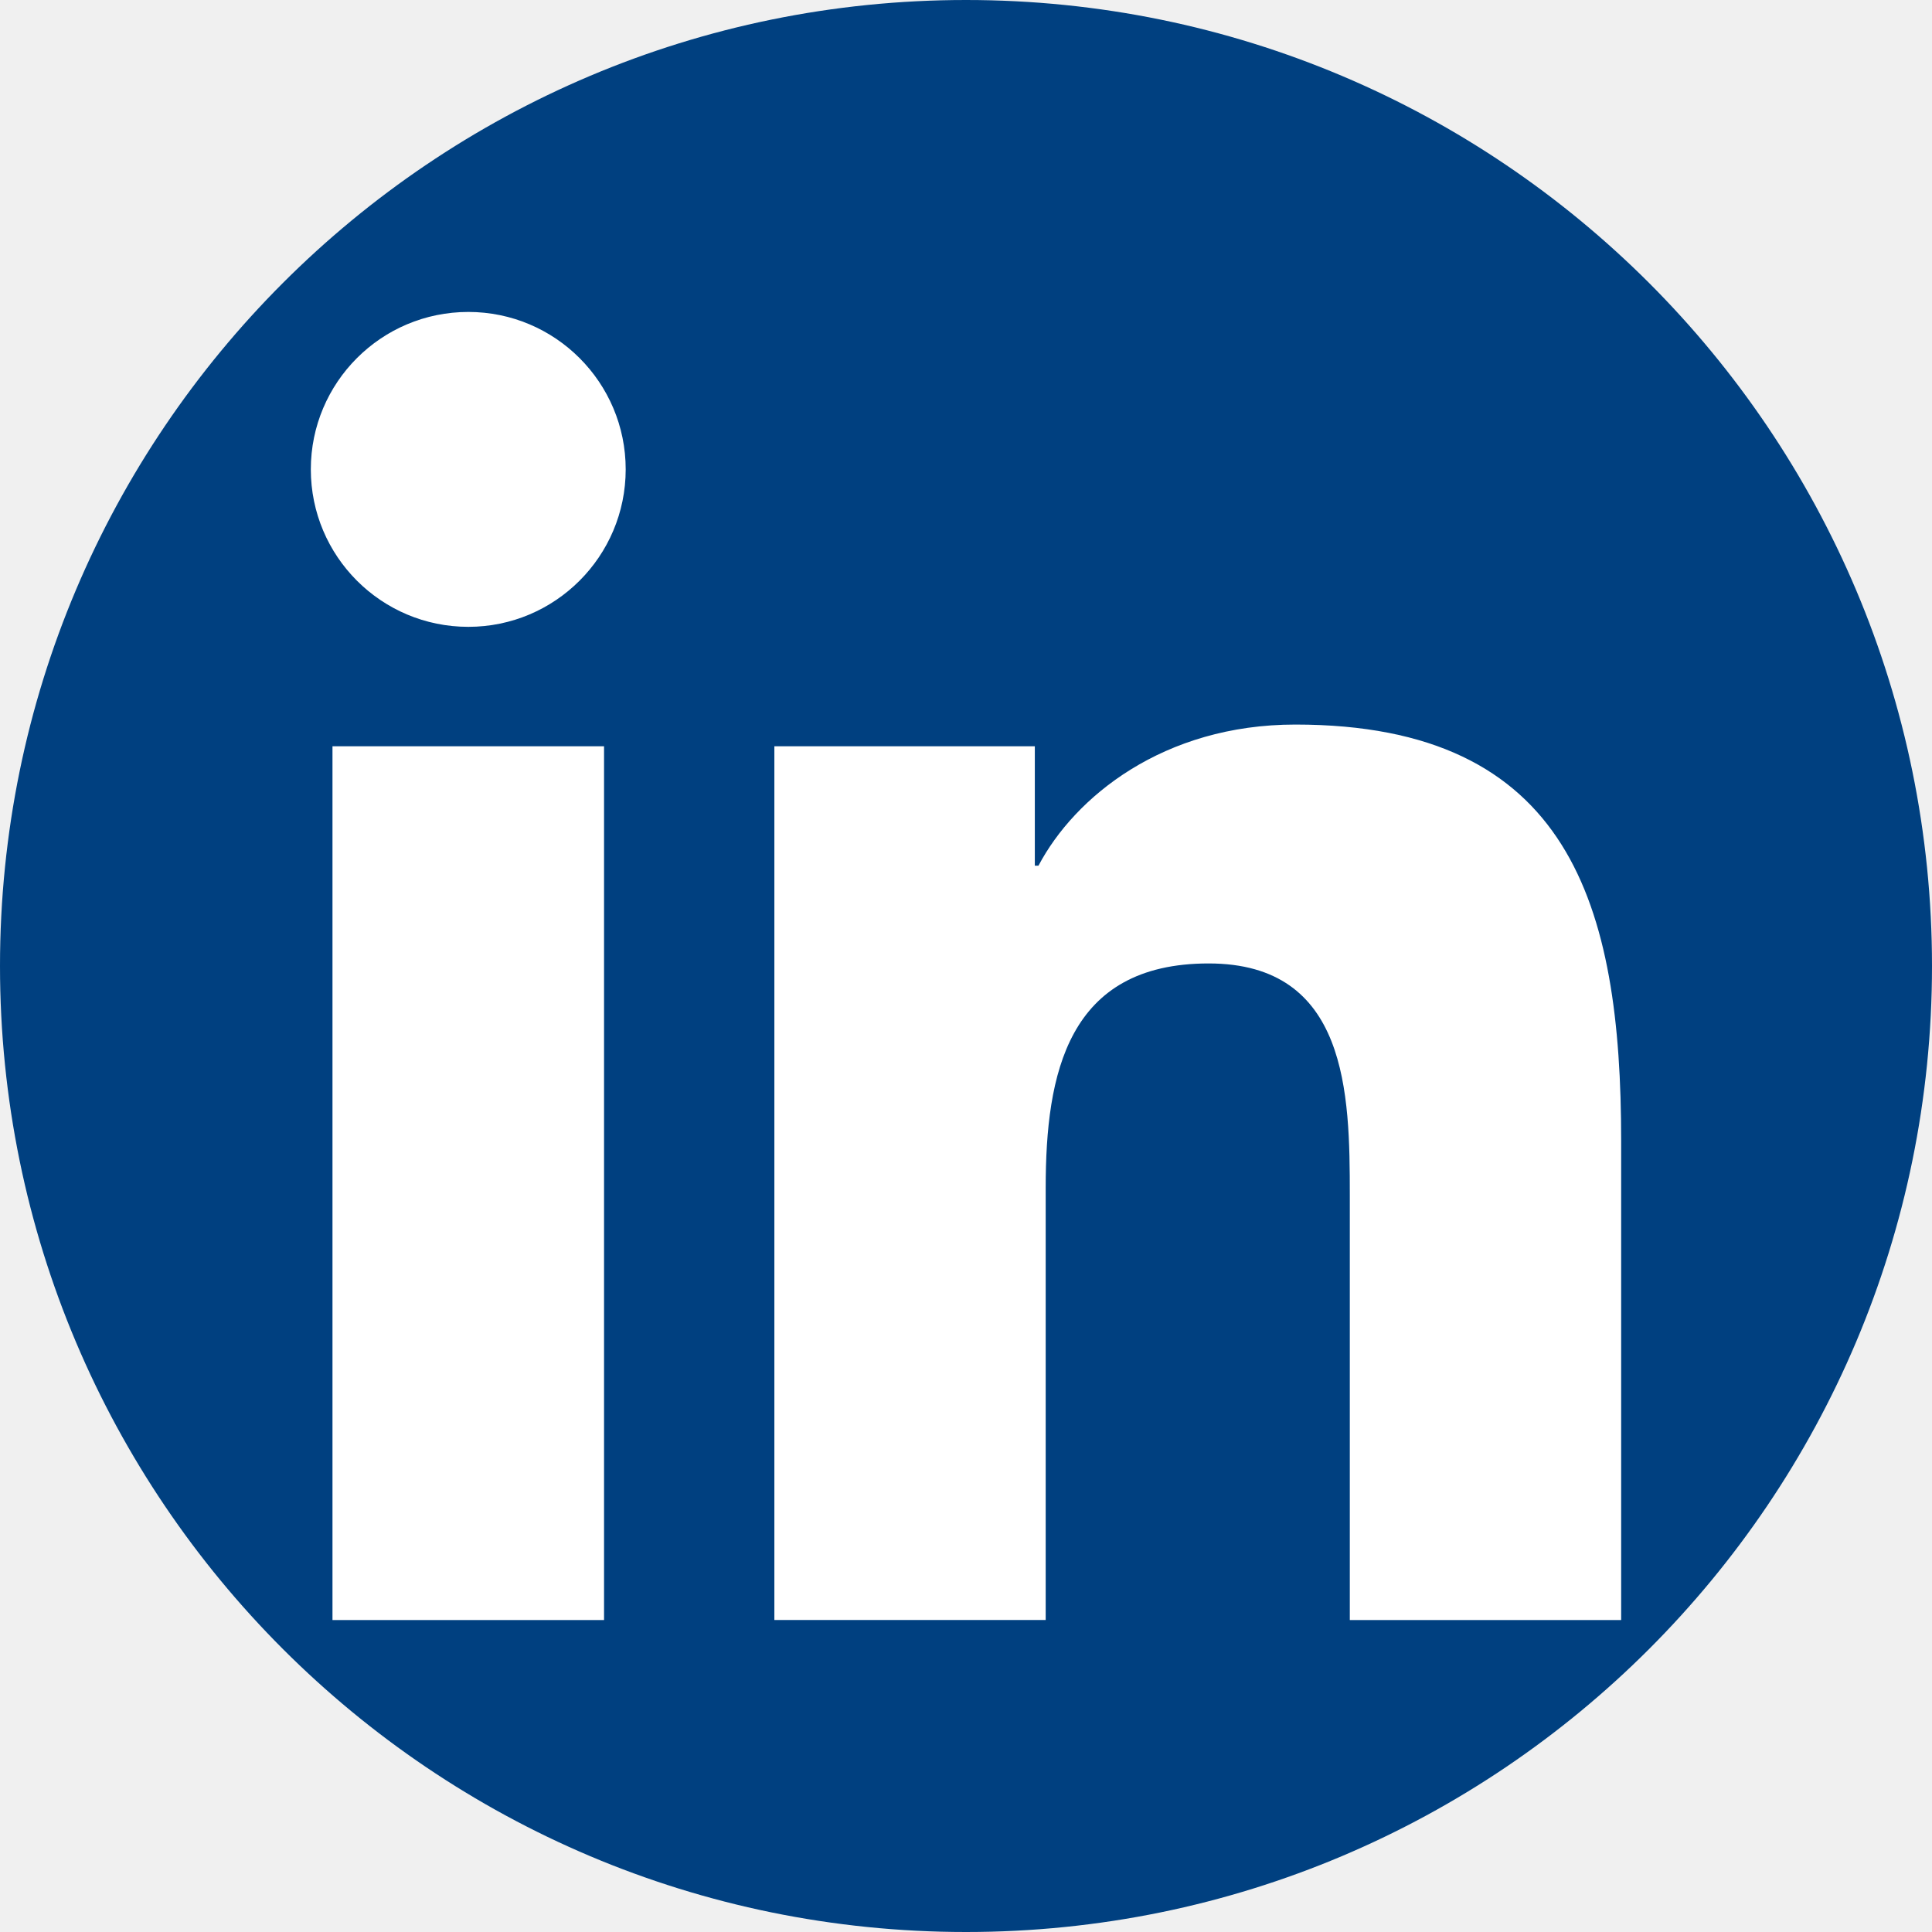
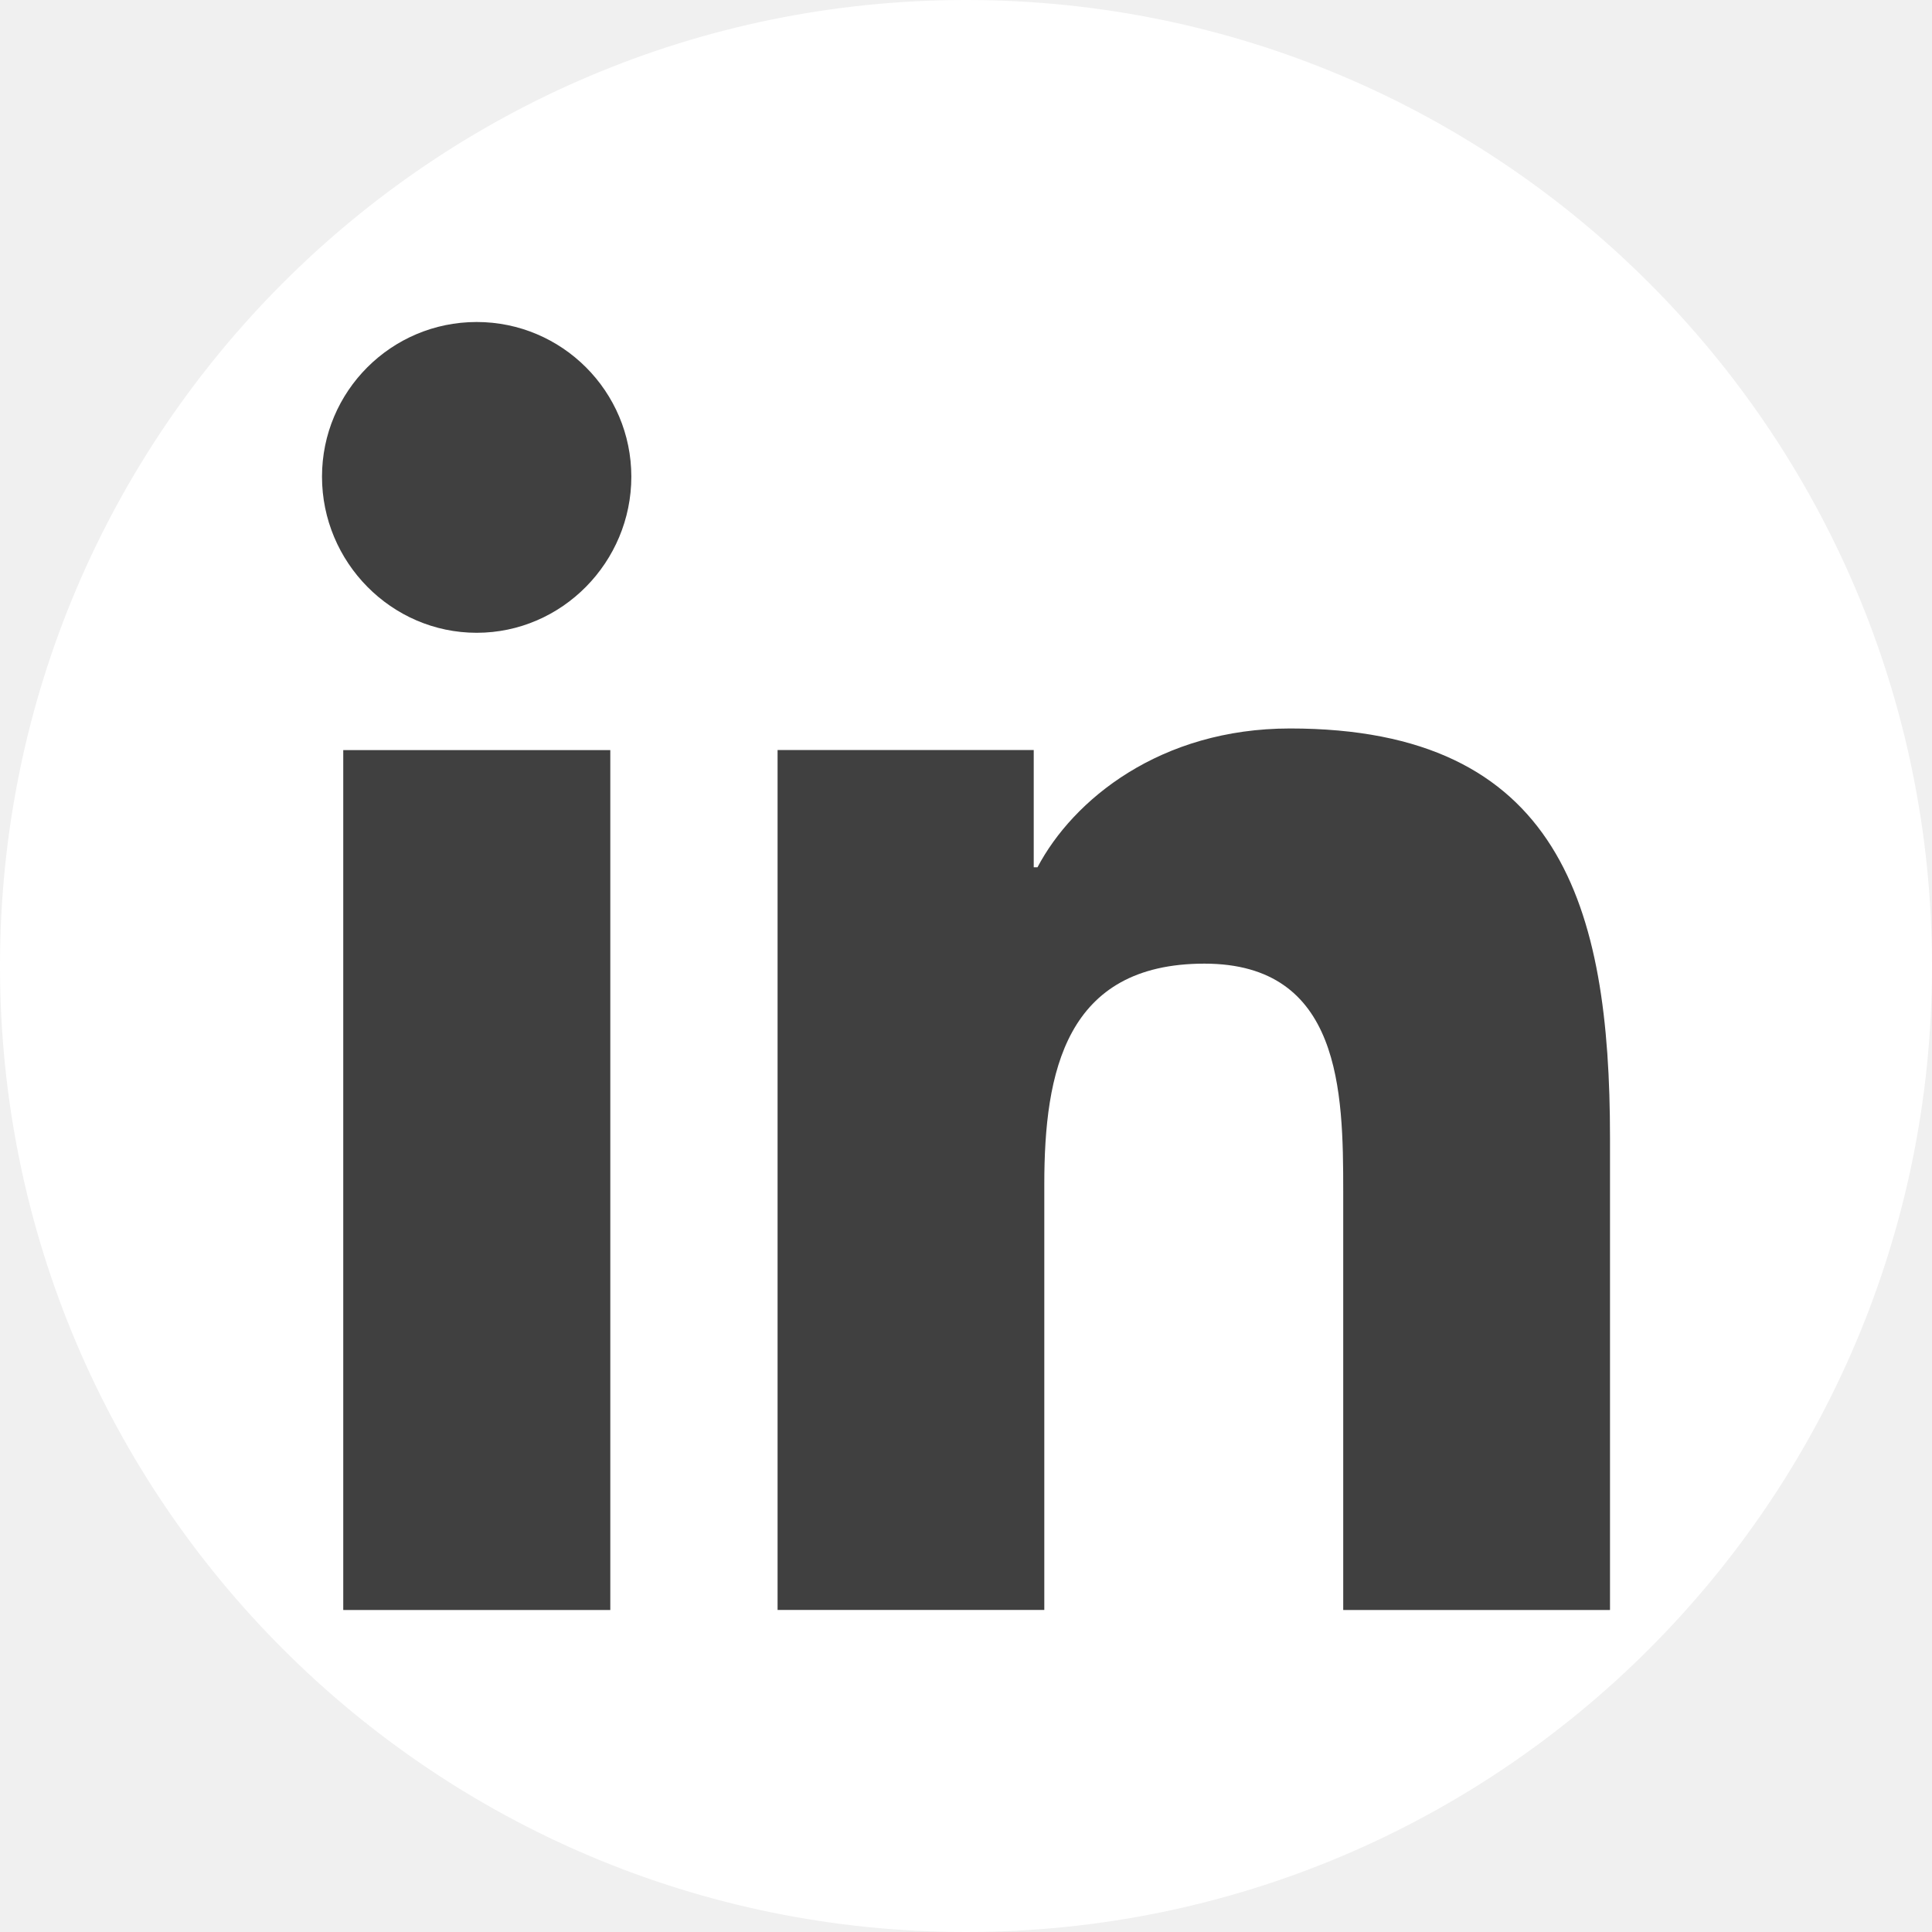
- <svg xmlns="http://www.w3.org/2000/svg" width="512" height="512" viewBox="0 0 512 512" fill="none">
-   <circle cx="256" cy="256" r="255" fill="white" />
-   <path d="M256 0C114.615 0 0 114.615 0 256C0 397.385 114.615 512 256 512C397.385 512 512 397.385 512 256C512 114.615 397.385 0 256 0ZM160.079 429.326H88.111V197.771H160.079V429.326ZM124.111 166.118C101.043 166.118 82.371 147.419 82.371 124.383C82.376 101.368 101.043 82.669 124.111 82.669C147.116 82.669 165.815 101.368 165.815 124.383C165.815 147.425 147.11 166.118 124.111 166.118ZM429.624 429.326H357.714V316.717C357.714 289.863 357.216 255.324 320.305 255.324C282.875 255.324 277.119 284.572 277.119 314.774V429.32H205.214V197.771H274.238V229.413H275.207C284.819 211.206 308.284 192.014 343.299 192.014C416.173 192.014 429.624 239.972 429.624 302.318V429.326Z" fill="#004080" />
+ <svg xmlns="http://www.w3.org/2000/svg" width="36" height="36" viewBox="0 0 36 36" fill="none">
+   <circle cx="18" cy="18" r="18" fill="white" />
+   <path d="M29.994 30V29.999H30V21.197C30 16.891 29.073 13.574 24.039 13.574C21.619 13.574 19.995 14.902 19.332 16.161H19.262V13.976H14.489V29.999H19.459V22.065C19.459 19.976 19.855 17.956 22.442 17.956C24.991 17.956 25.029 20.34 25.029 22.199V30H29.994Z" fill="#404040" />
+   <path d="M6.396 13.977H11.372V30H6.396V13.977Z" fill="#404040" />
+   <path d="M8.882 6C7.291 6 6 7.291 6 8.882C6 10.473 7.291 11.791 8.882 11.791C10.473 11.791 11.764 10.473 11.764 8.882C11.763 7.291 10.472 6 8.882 6V6Z" fill="#404040" />
</svg>
